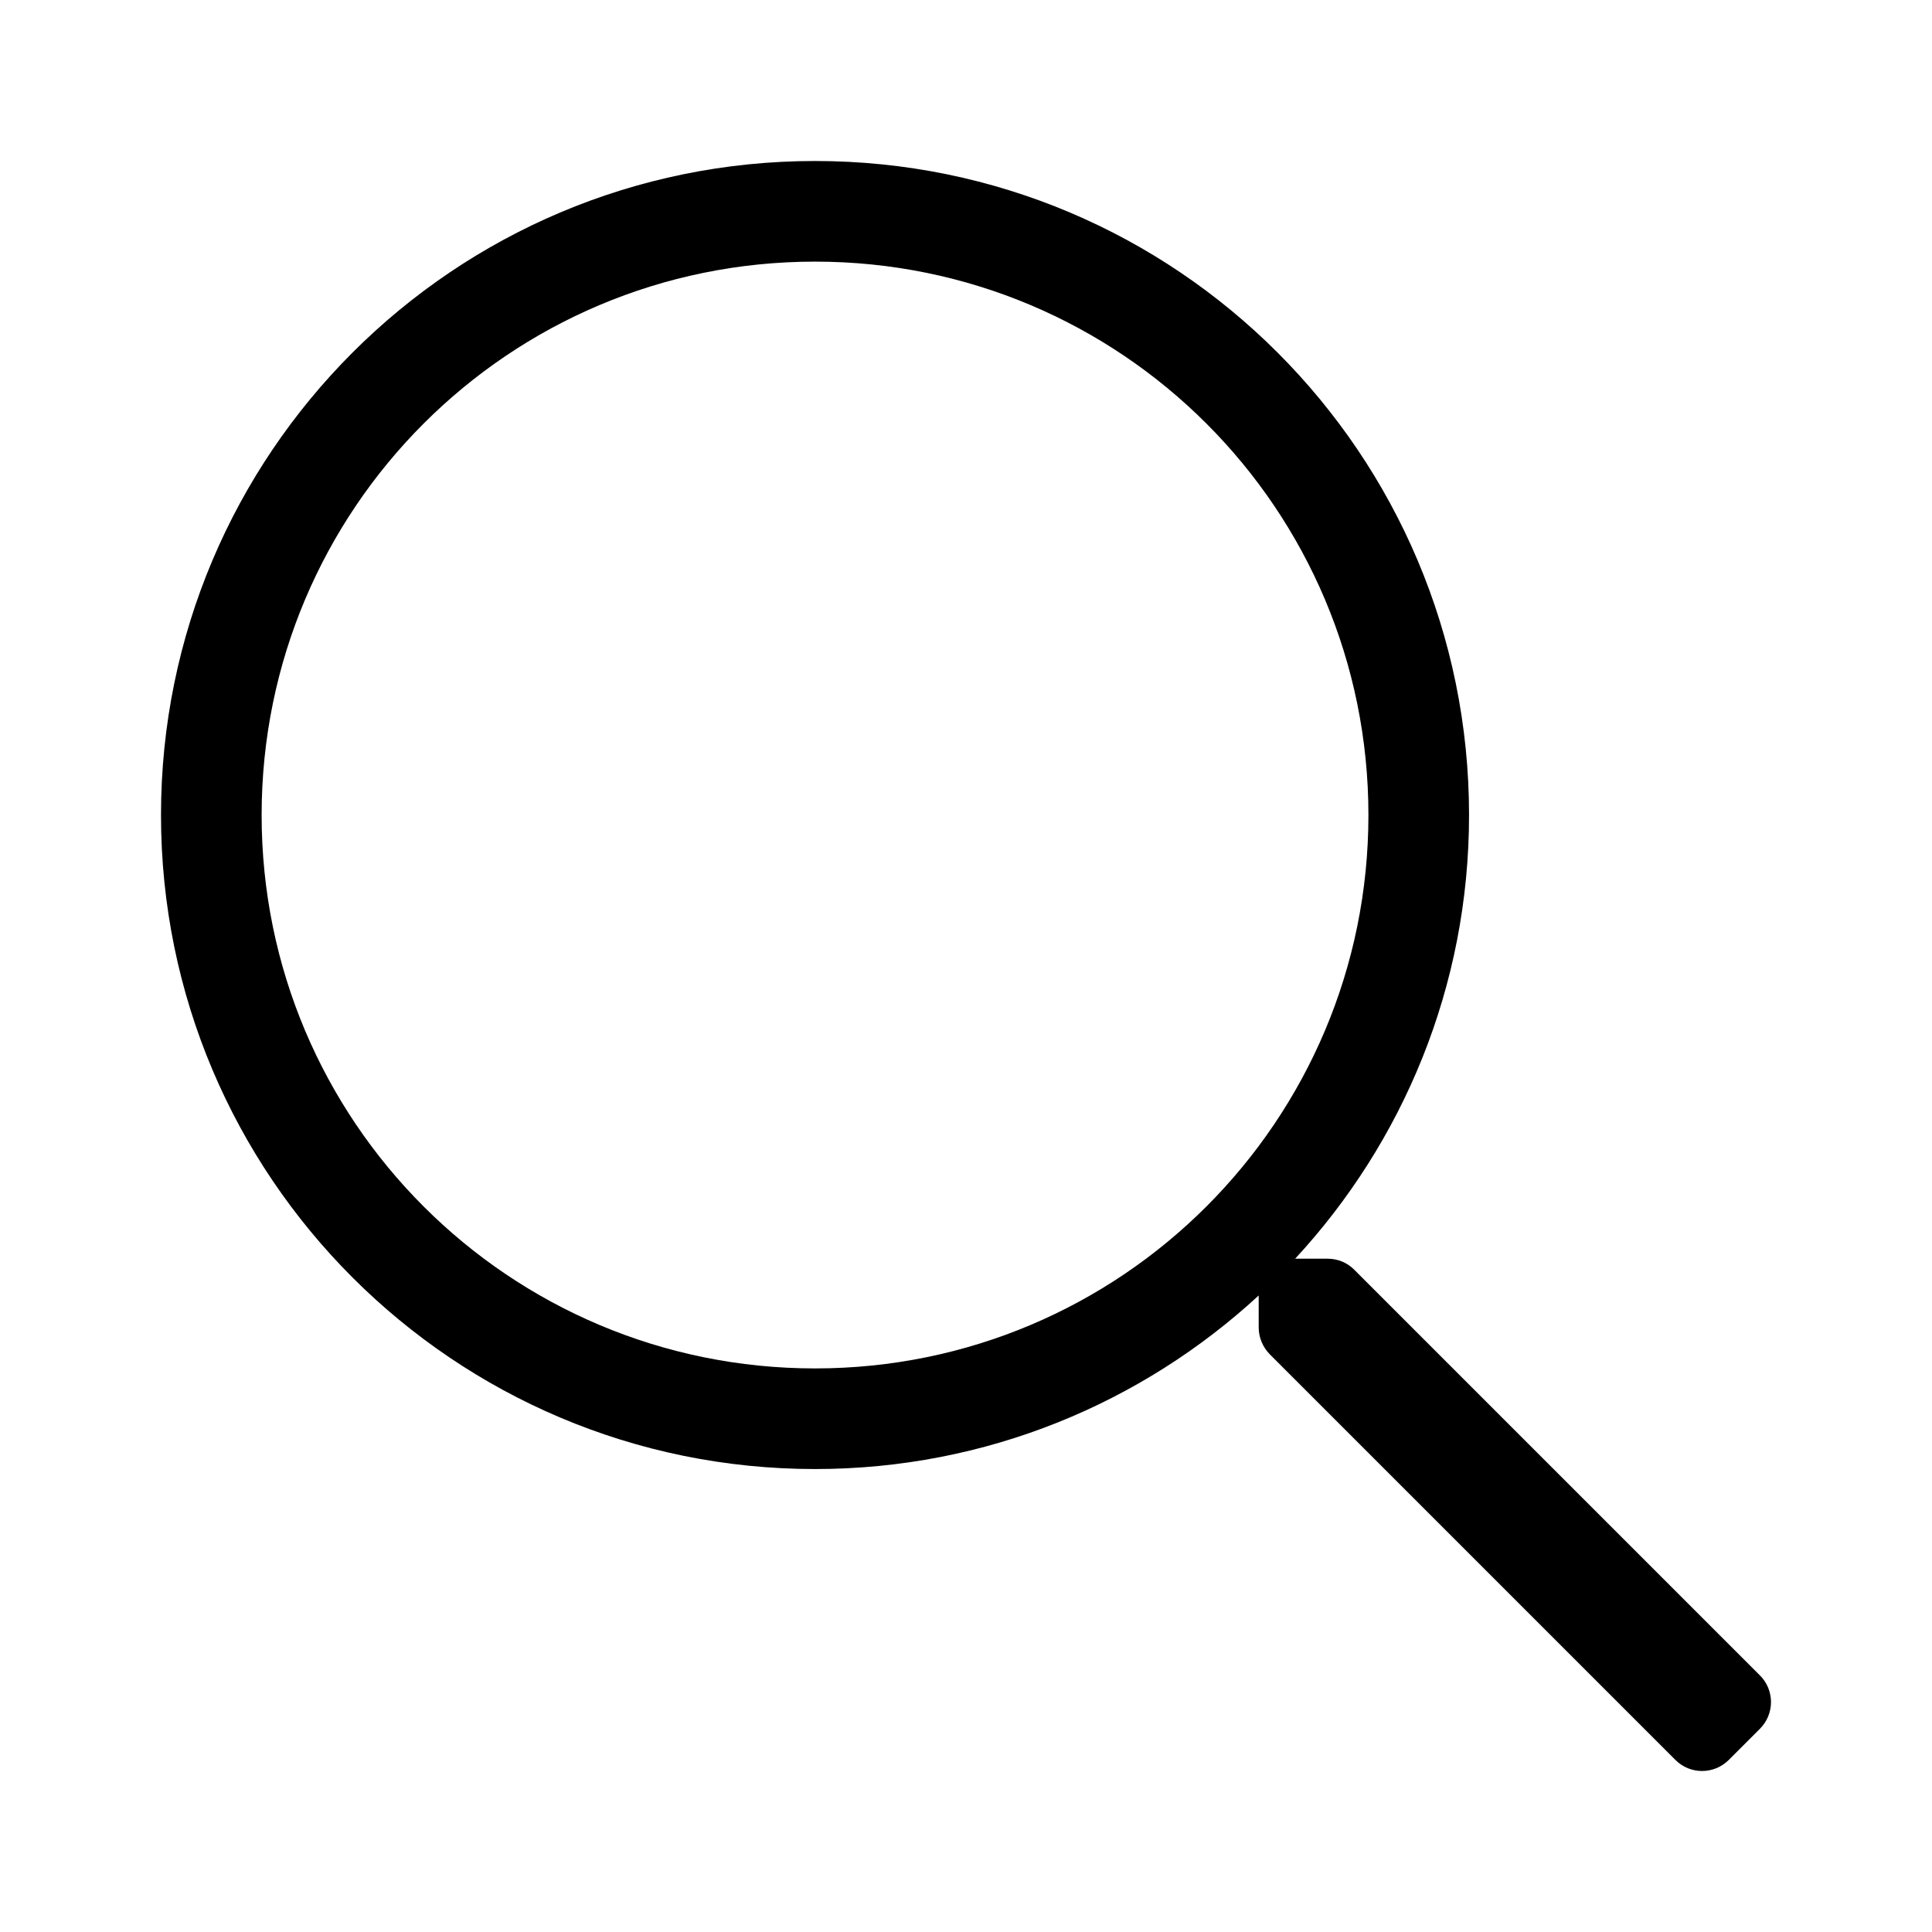
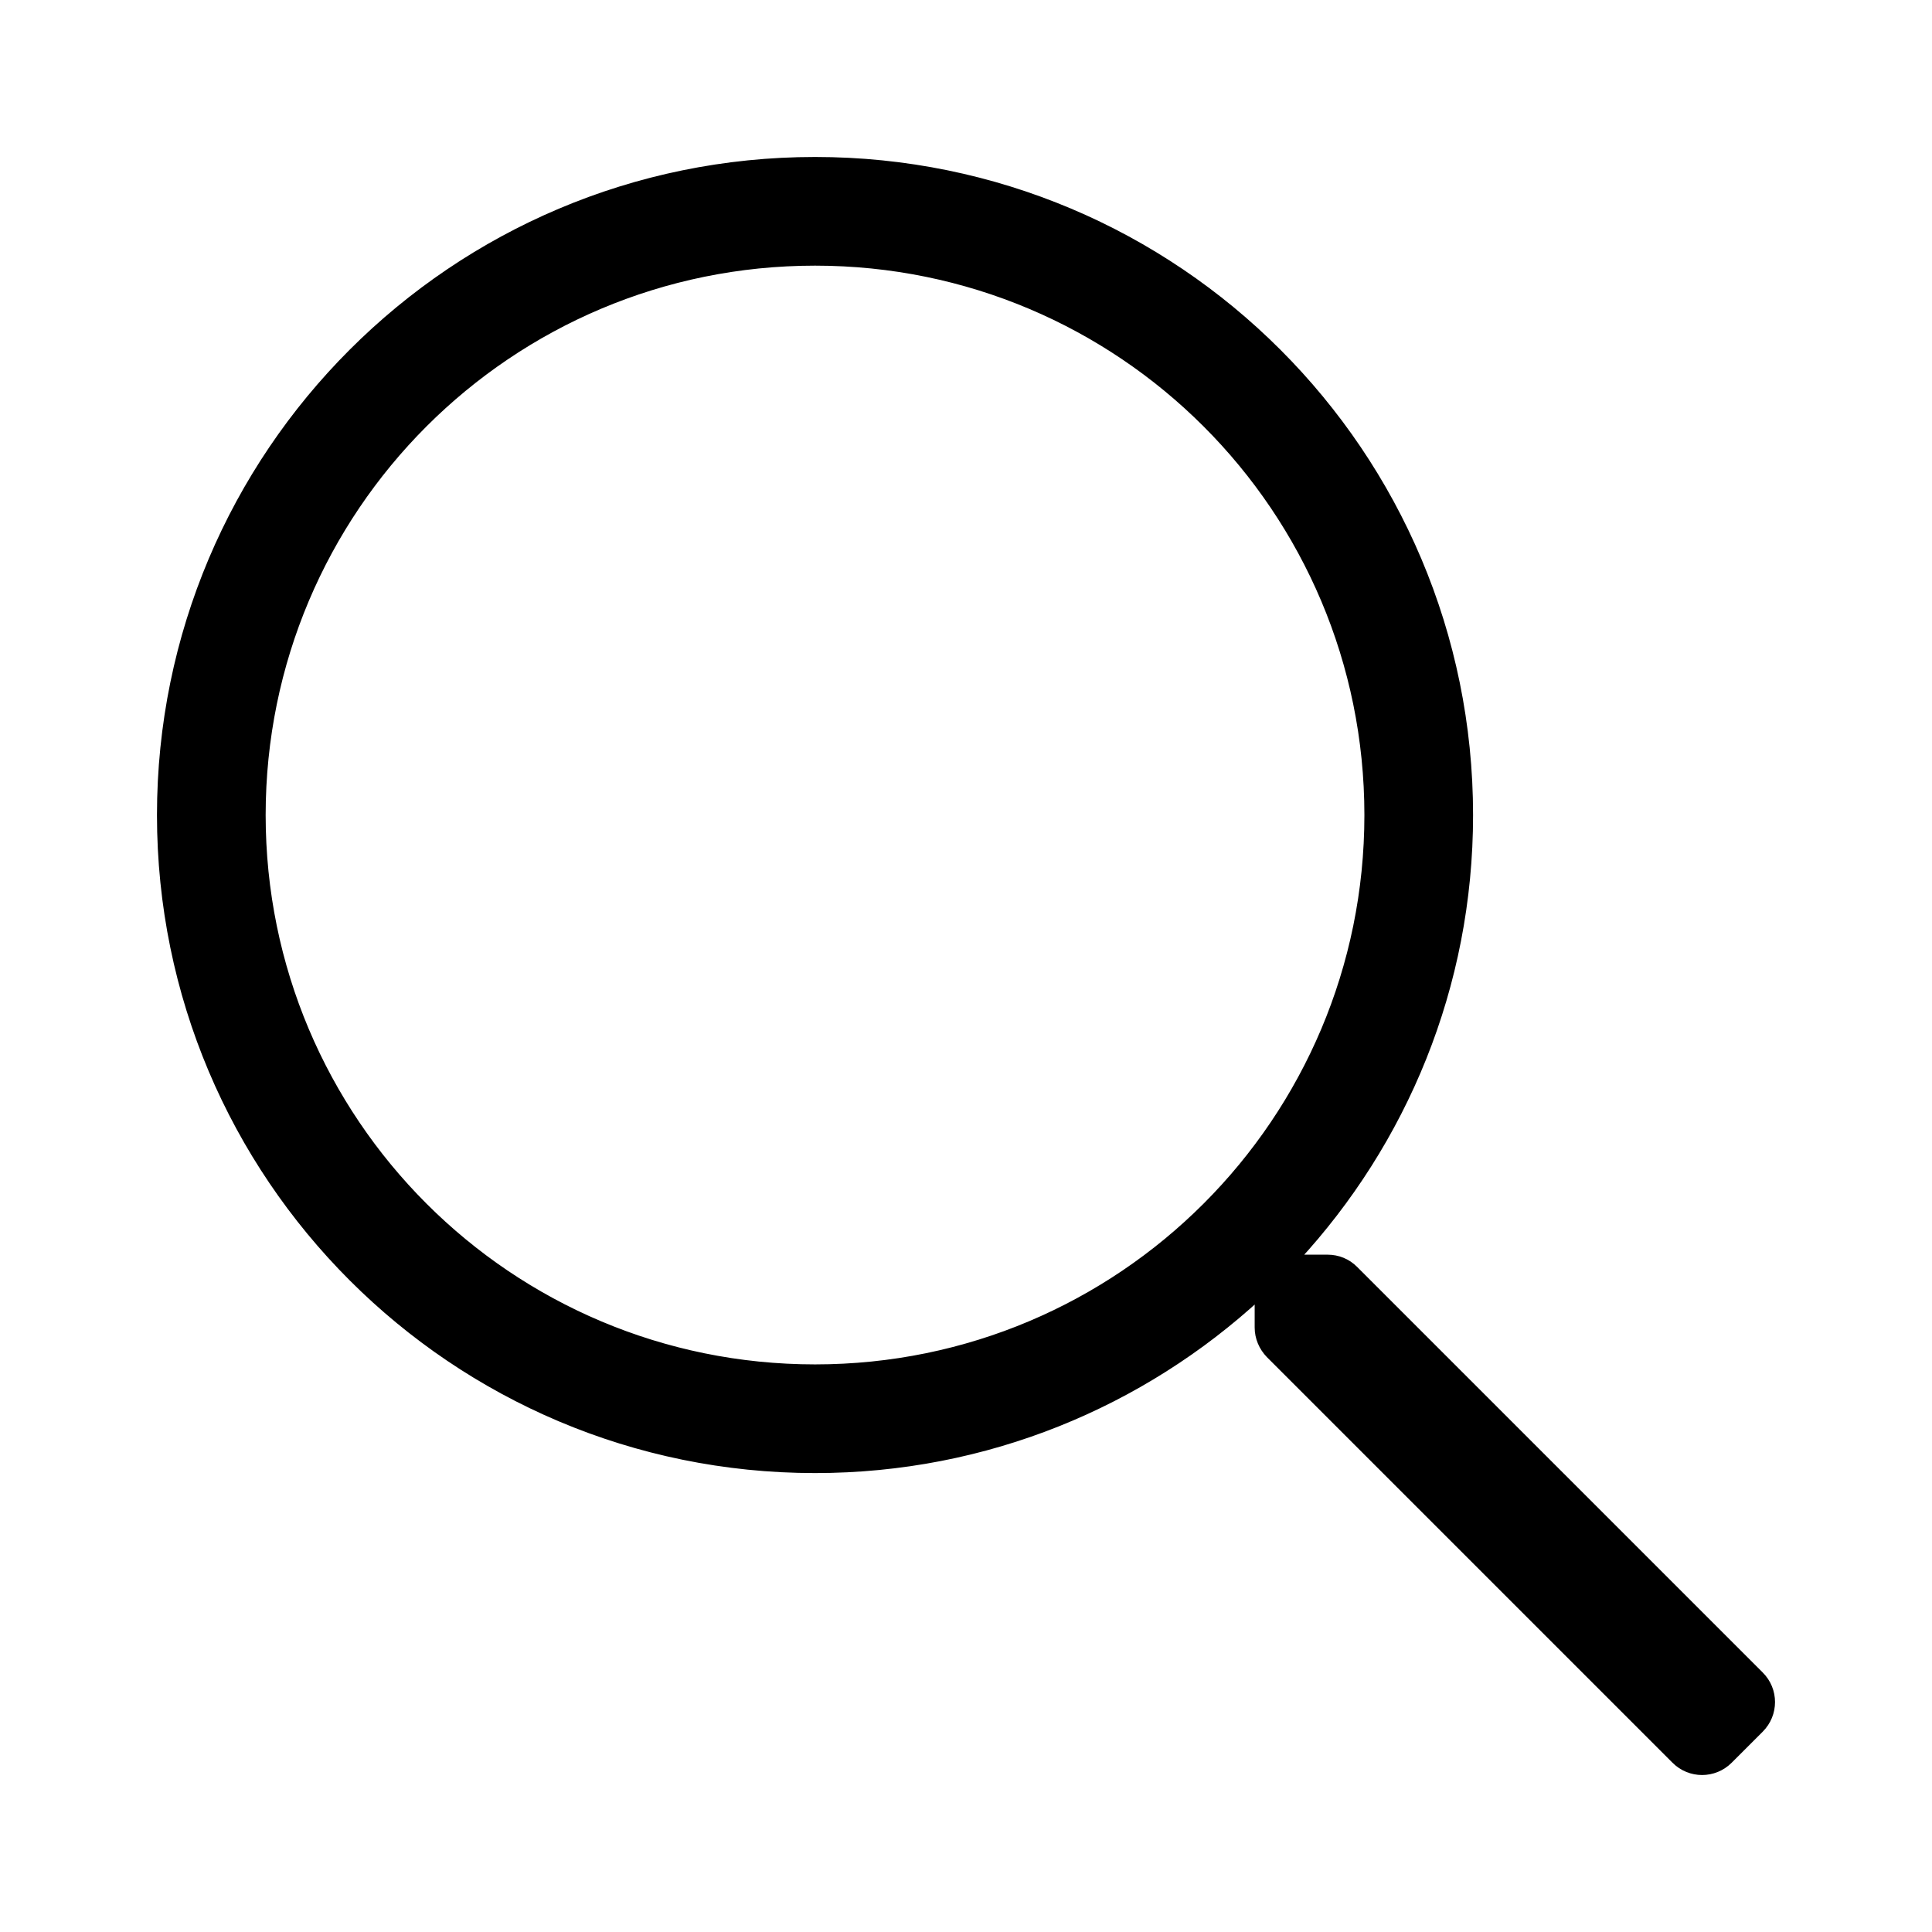
<svg xmlns="http://www.w3.org/2000/svg" width="24" height="24" viewBox="0 0 24 24" fill="none">
-   <path d="M21.862 20.812L16.823 15.773C16.734 15.683 16.616 15.636 16.491 15.636H16.089C17.429 14.187 18.249 12.253 18.249 10.125C18.249 5.637 14.613 2 10.125 2C5.637 2 2 5.637 2 10.125C2 14.613 5.637 18.249 10.125 18.249C12.253 18.249 14.187 17.429 15.636 16.093V16.491C15.636 16.616 15.687 16.734 15.773 16.823L20.812 21.862C20.995 22.046 21.292 22.046 21.476 21.862L21.862 21.476C22.046 21.292 22.046 20.995 21.862 20.812ZM10.125 16.999C6.324 16.999 3.25 13.925 3.25 10.125C3.25 6.324 6.324 3.25 10.125 3.25C13.925 3.25 16.999 6.324 16.999 10.125C16.999 13.925 13.925 16.999 10.125 16.999Z" fill="black" />
+   <path d="M21.862 20.812L16.823 15.773C16.734 15.683 16.616 15.636 16.491 15.636H16.089C17.429 14.187 18.249 12.253 18.249 10.125C18.249 5.637 14.613 2 10.125 2C5.637 2 2 5.637 2 10.125C2 14.613 5.637 18.249 10.125 18.249C12.253 18.249 14.187 17.429 15.636 16.093V16.491C15.636 16.616 15.687 16.734 15.773 16.823L20.812 21.862C20.995 22.046 21.292 22.046 21.476 21.862L21.862 21.476C22.046 21.292 22.046 20.995 21.862 20.812ZM10.125 16.999C6.324 16.999 3.25 13.925 3.25 10.125C3.25 6.324 6.324 3.25 10.125 3.25C13.925 3.25 16.999 6.324 16.999 10.125C16.999 13.925 13.925 16.999 10.125 16.999Z" fill="black" stroke="black" stroke-width="0.1" />
</svg>
